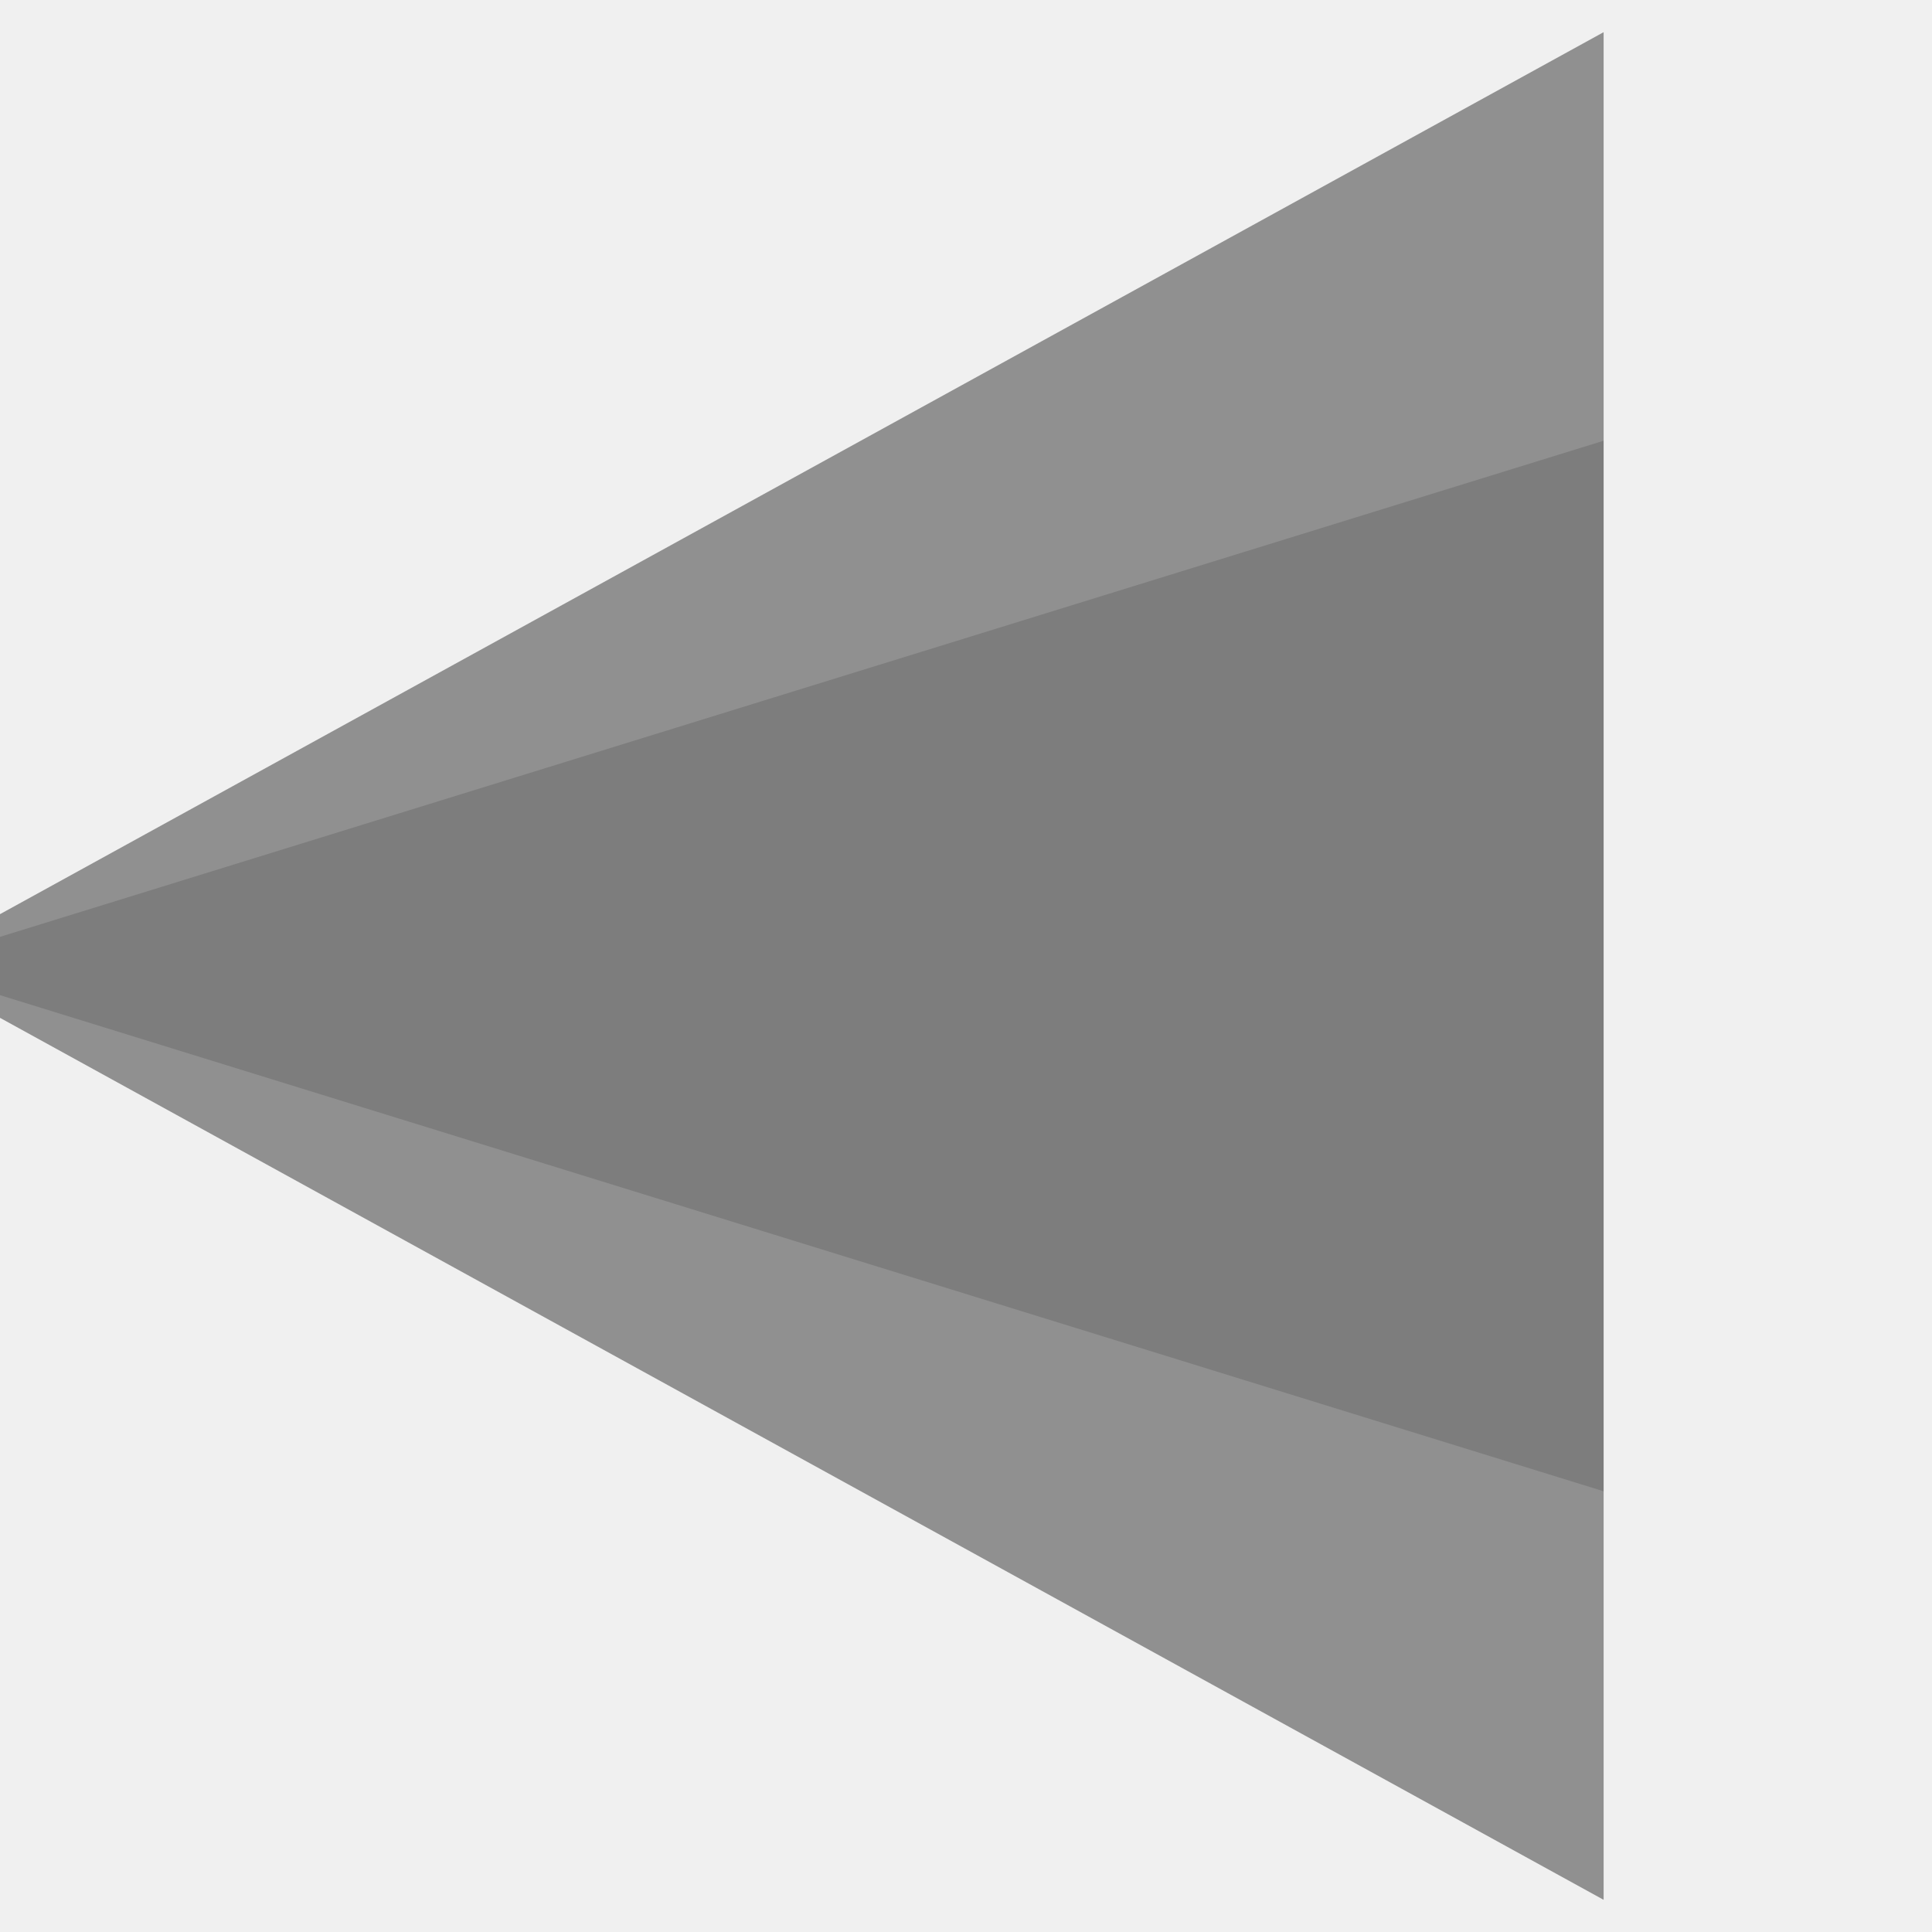
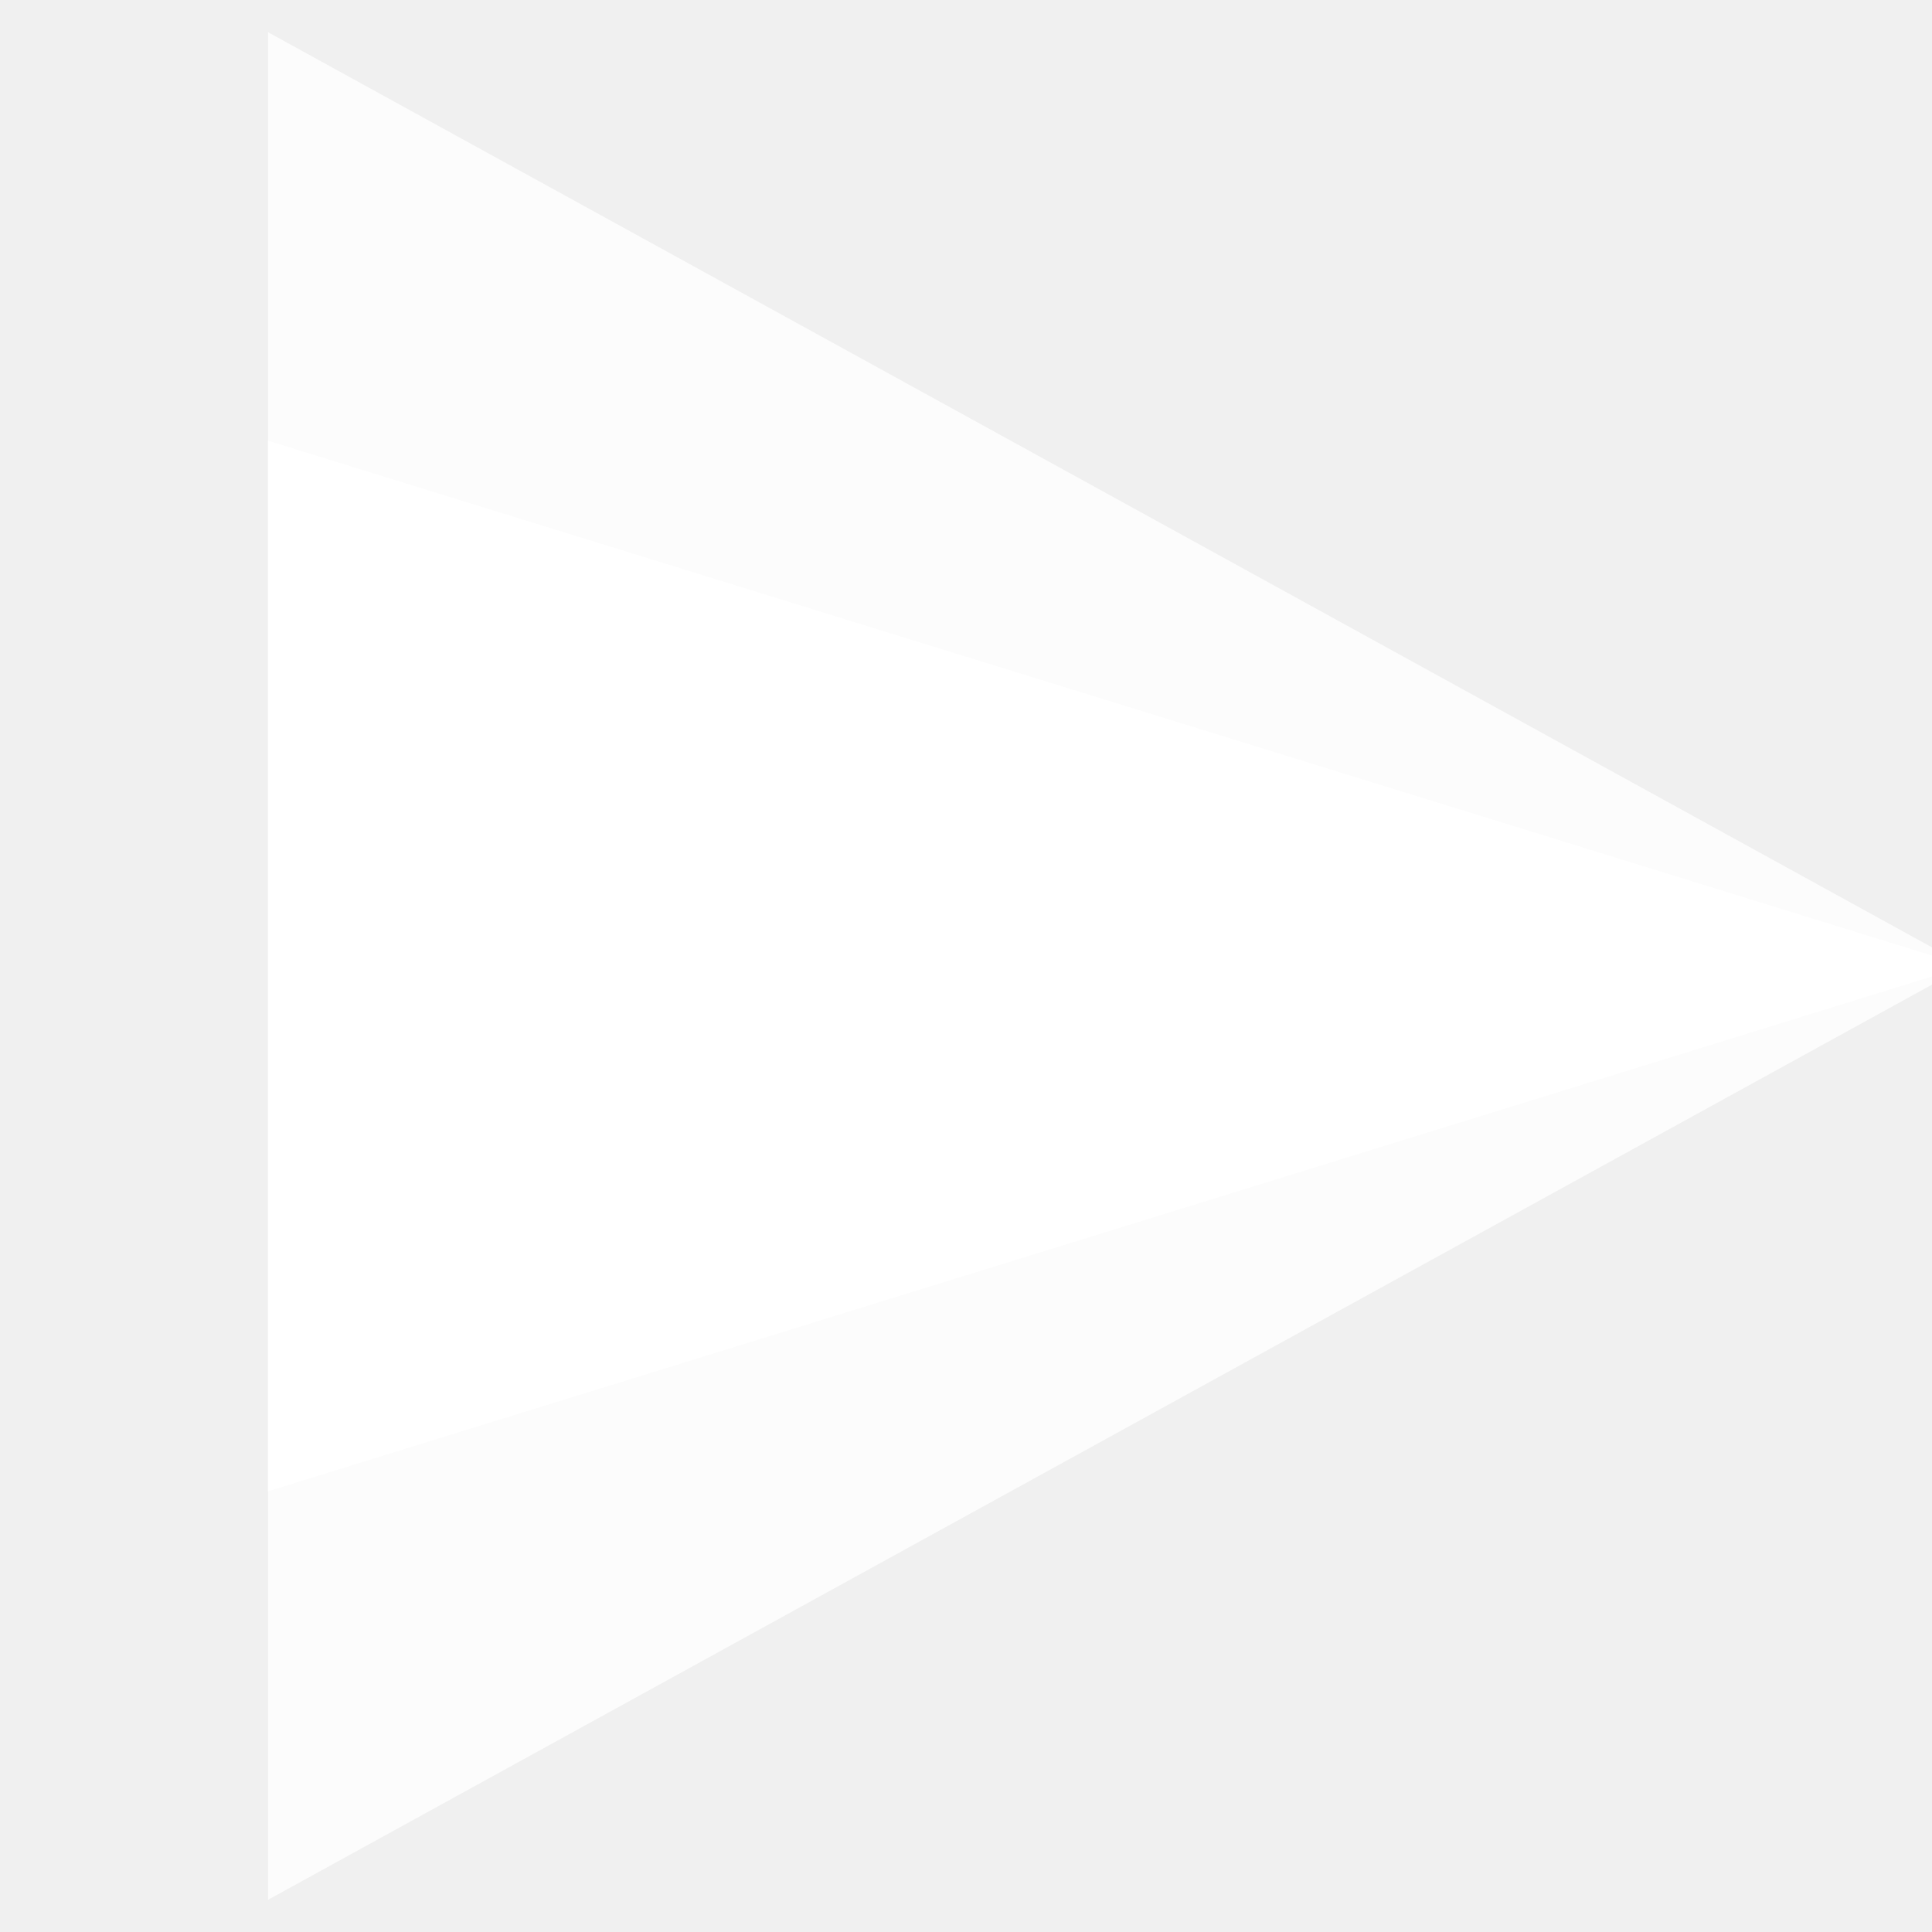
<svg xmlns="http://www.w3.org/2000/svg" width="32px" height="32px" viewBox="0 0 32 32" version="1.1">
  <defs />
  <g id="Shared" stroke="none" stroke-width="1" fill="none" fill-rule="evenodd">
-     <g id="scratch" transform="translate(-87, -44)">
-       <g id="triclose" transform="translate(85, 44)" fill="#000000">
-         <polygon id="Triangle-1" fill-opacity="0.4" transform="translate(14.5, 16) rotate(-90) translate(-14.5, -16) " points="14.5 1.939 29.967 30.061 -0.967 30.061 " />
-         <polygon id="Triangle-2" fill-opacity="0.13" transform="translate(14.5, 16) rotate(-90) translate(-14.5, -16) " points="14.5 1.939 23.2 30.061 5.8 30.061 " />
+     <g id="scratch" transform="translate(-120, -10)" fill="#FFFFFF">
+       <g id="triopen" transform="translate(136.5, 26) scale(-1, 1) translate(-136.5, -26) translate(120, 10)">
+         <g id="Triangle-1-+-Triangle-2" transform="translate(0, 1)">
+           <polygon id="Triangle-1" fill-opacity="0.8" transform="translate(14.5, 15) rotate(-90) translate(-14.5, -15) " points="14.5 0.939 29.967 29.061 -0.967 29.061 " />
+           <polygon id="Triangle-2" transform="translate(14.5, 15) rotate(-90) translate(-14.5, -15) " points="14.5 0.939 23.2 29.061 5.8 29.061 " />
+         </g>
      </g>
-       <g id="triopen" transform="translate(120, 60) scale(-1, 1) translate(-120, -60) translate(87, 44)" />
    </g>
  </g>
</svg>
